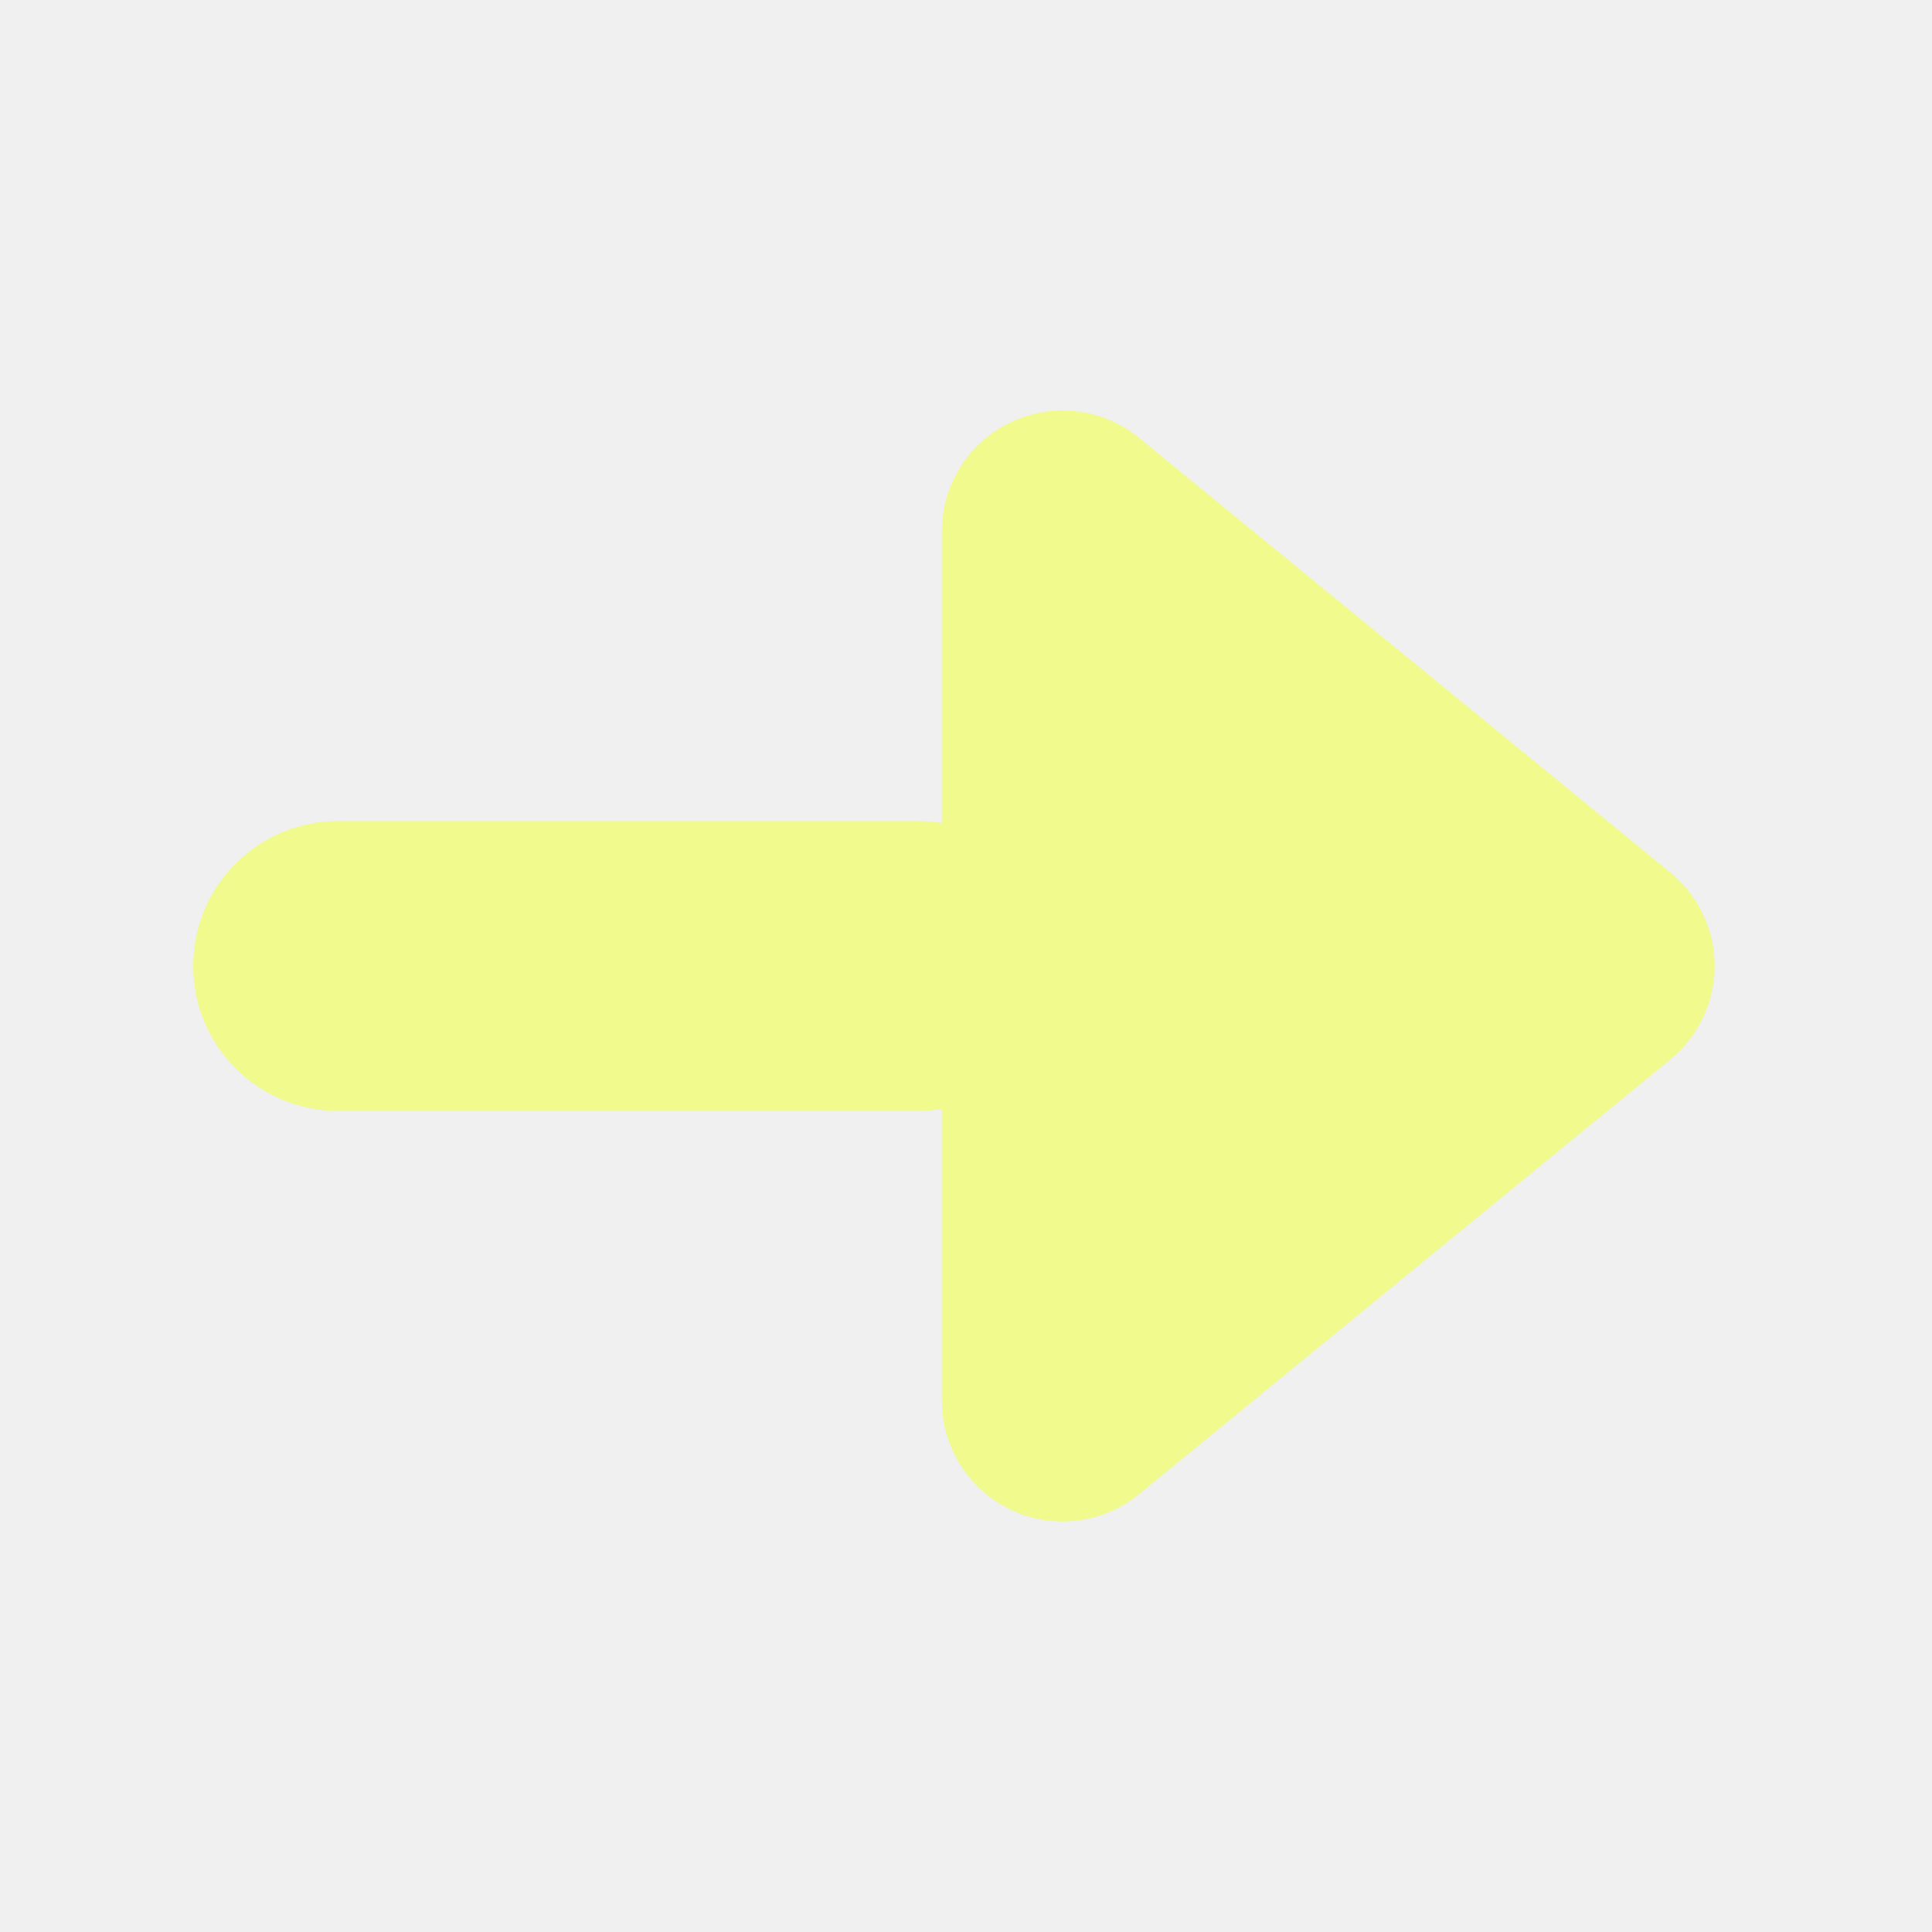
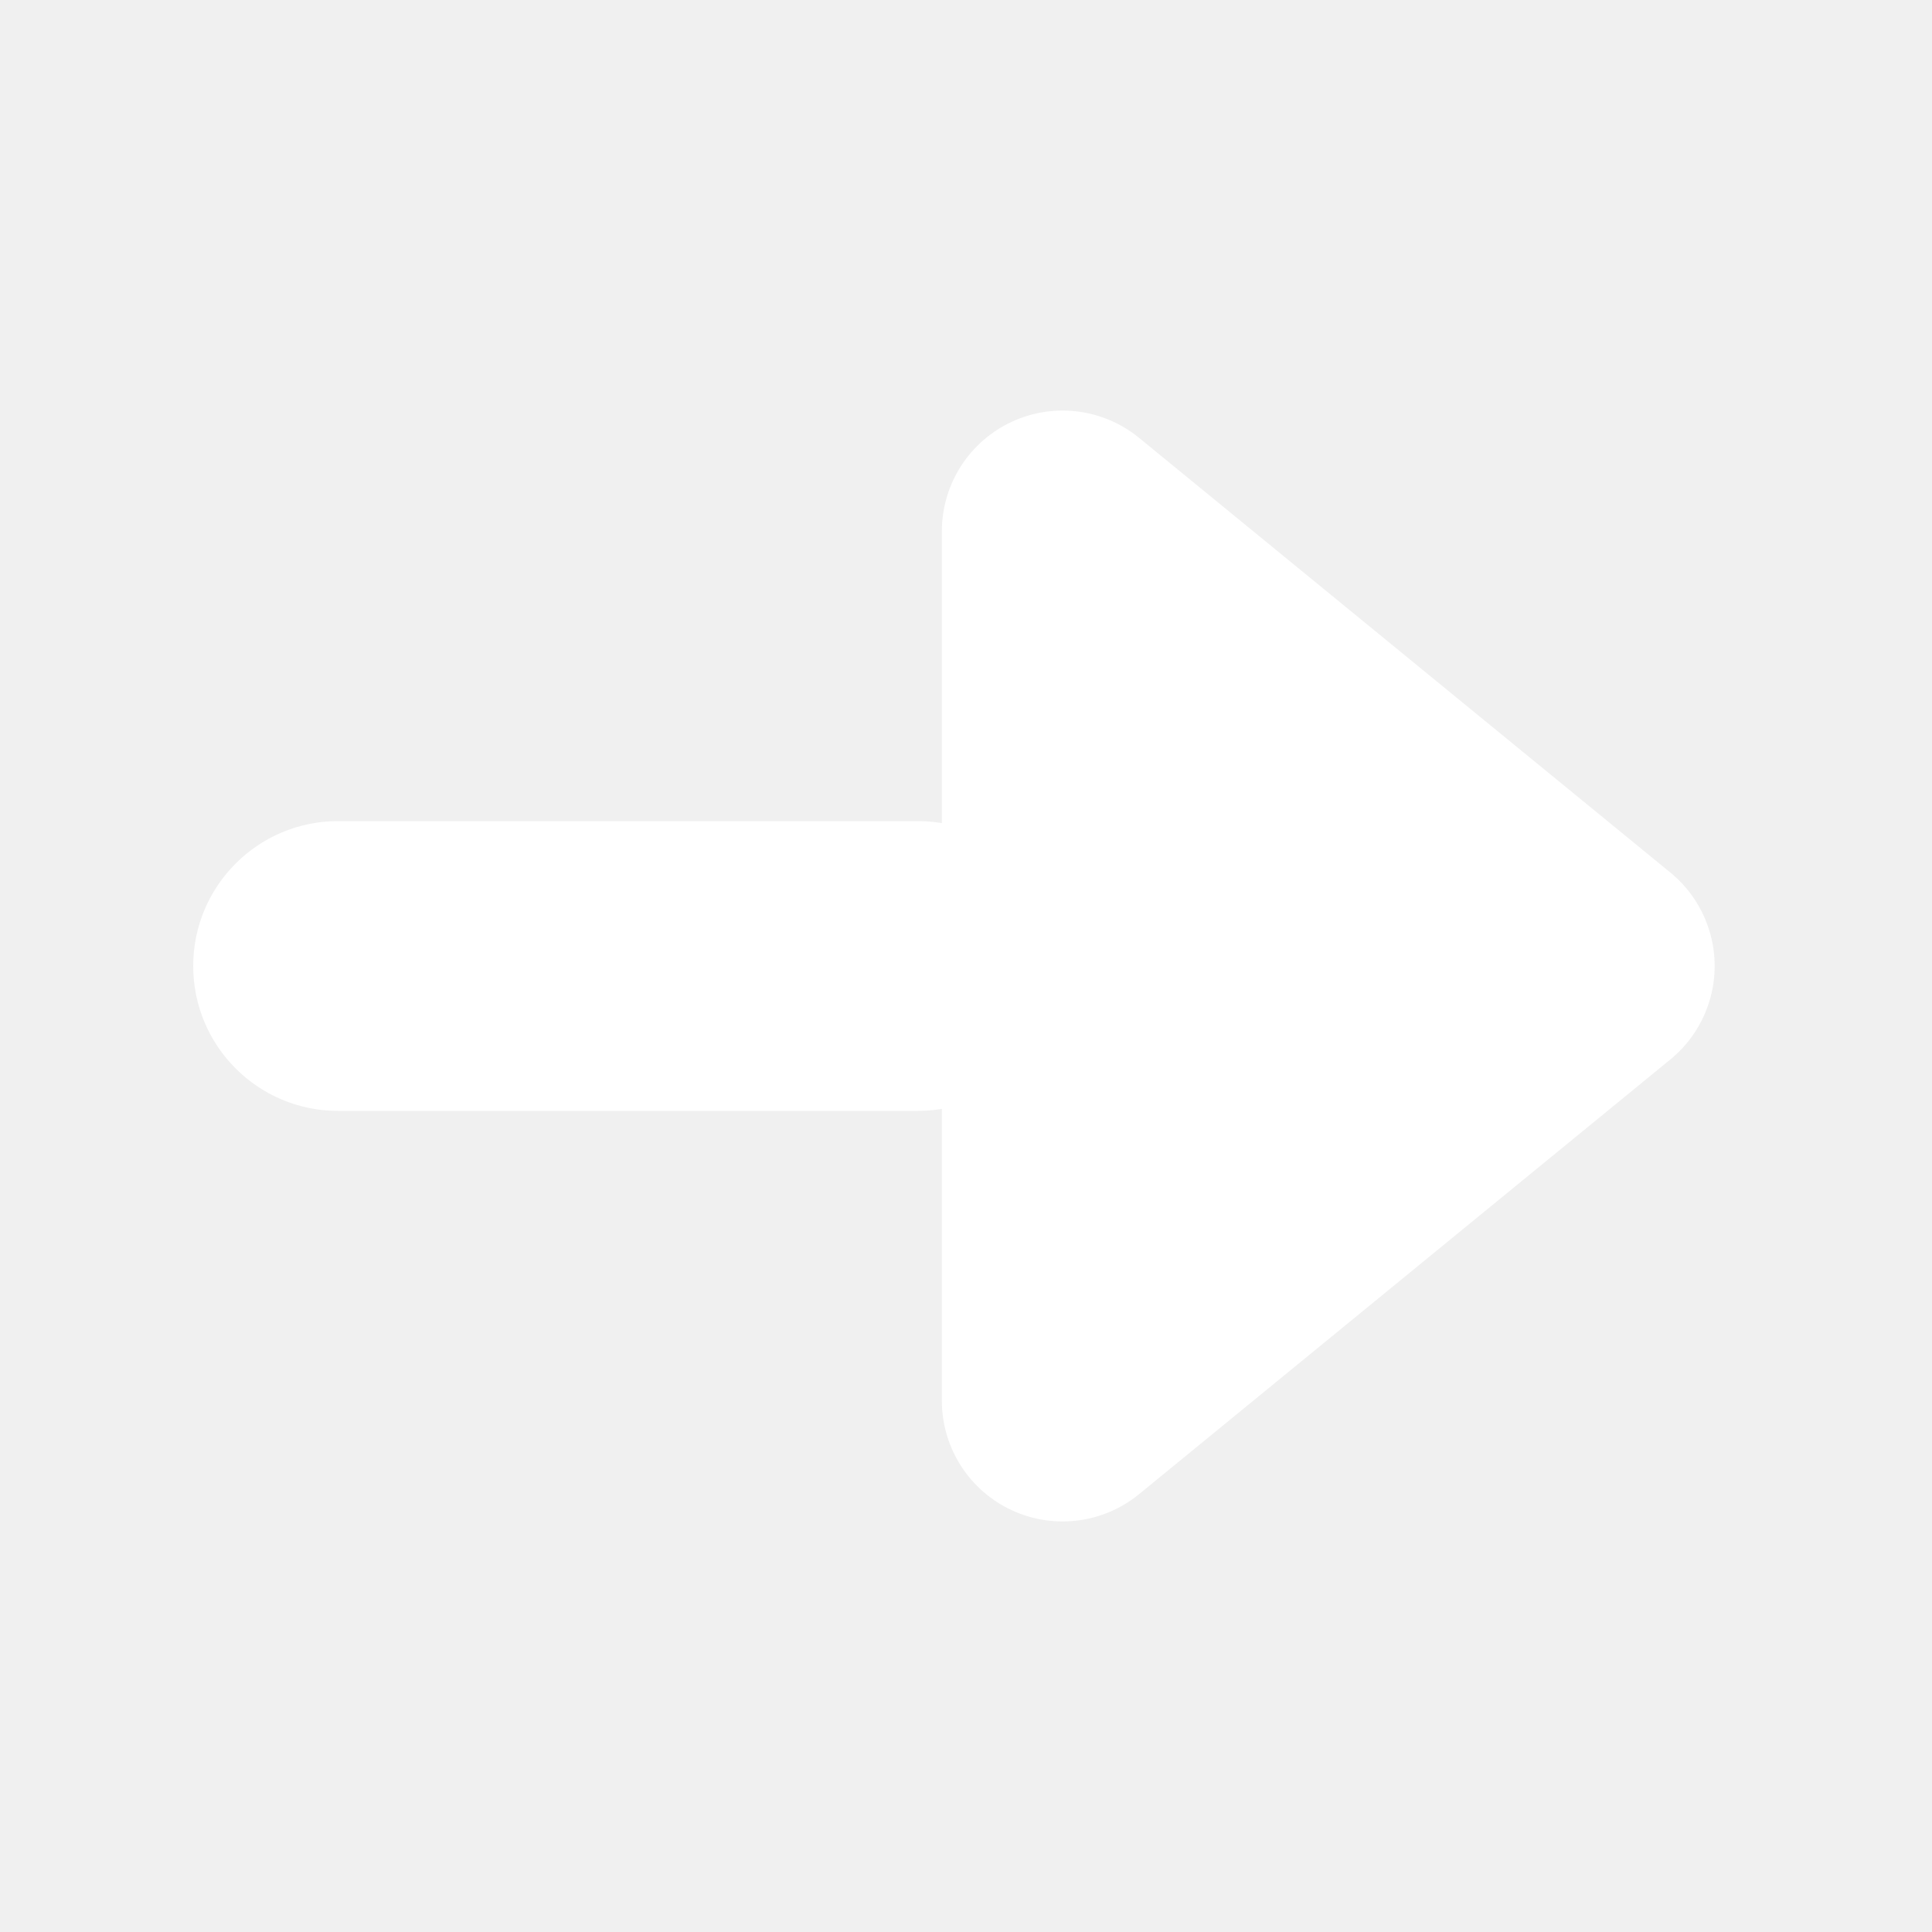
<svg xmlns="http://www.w3.org/2000/svg" width="40" height="40" viewBox="0 0 40 40">
-   <g fill="#f1fa8c">
+   <g fill="#ffffff">
    <rect x="4" y="17" width="18" height="6" rx="3" />
-     <path d="M22 11 L33 20 L22 29 Z" stroke="#f1fa8c" stroke-width="5" stroke-linejoin="round" />
+     <path d="M22 11 L33 20 L22 29 Z" stroke="#ffffff" stroke-width="5" stroke-linejoin="round" />
  </g>
</svg>
